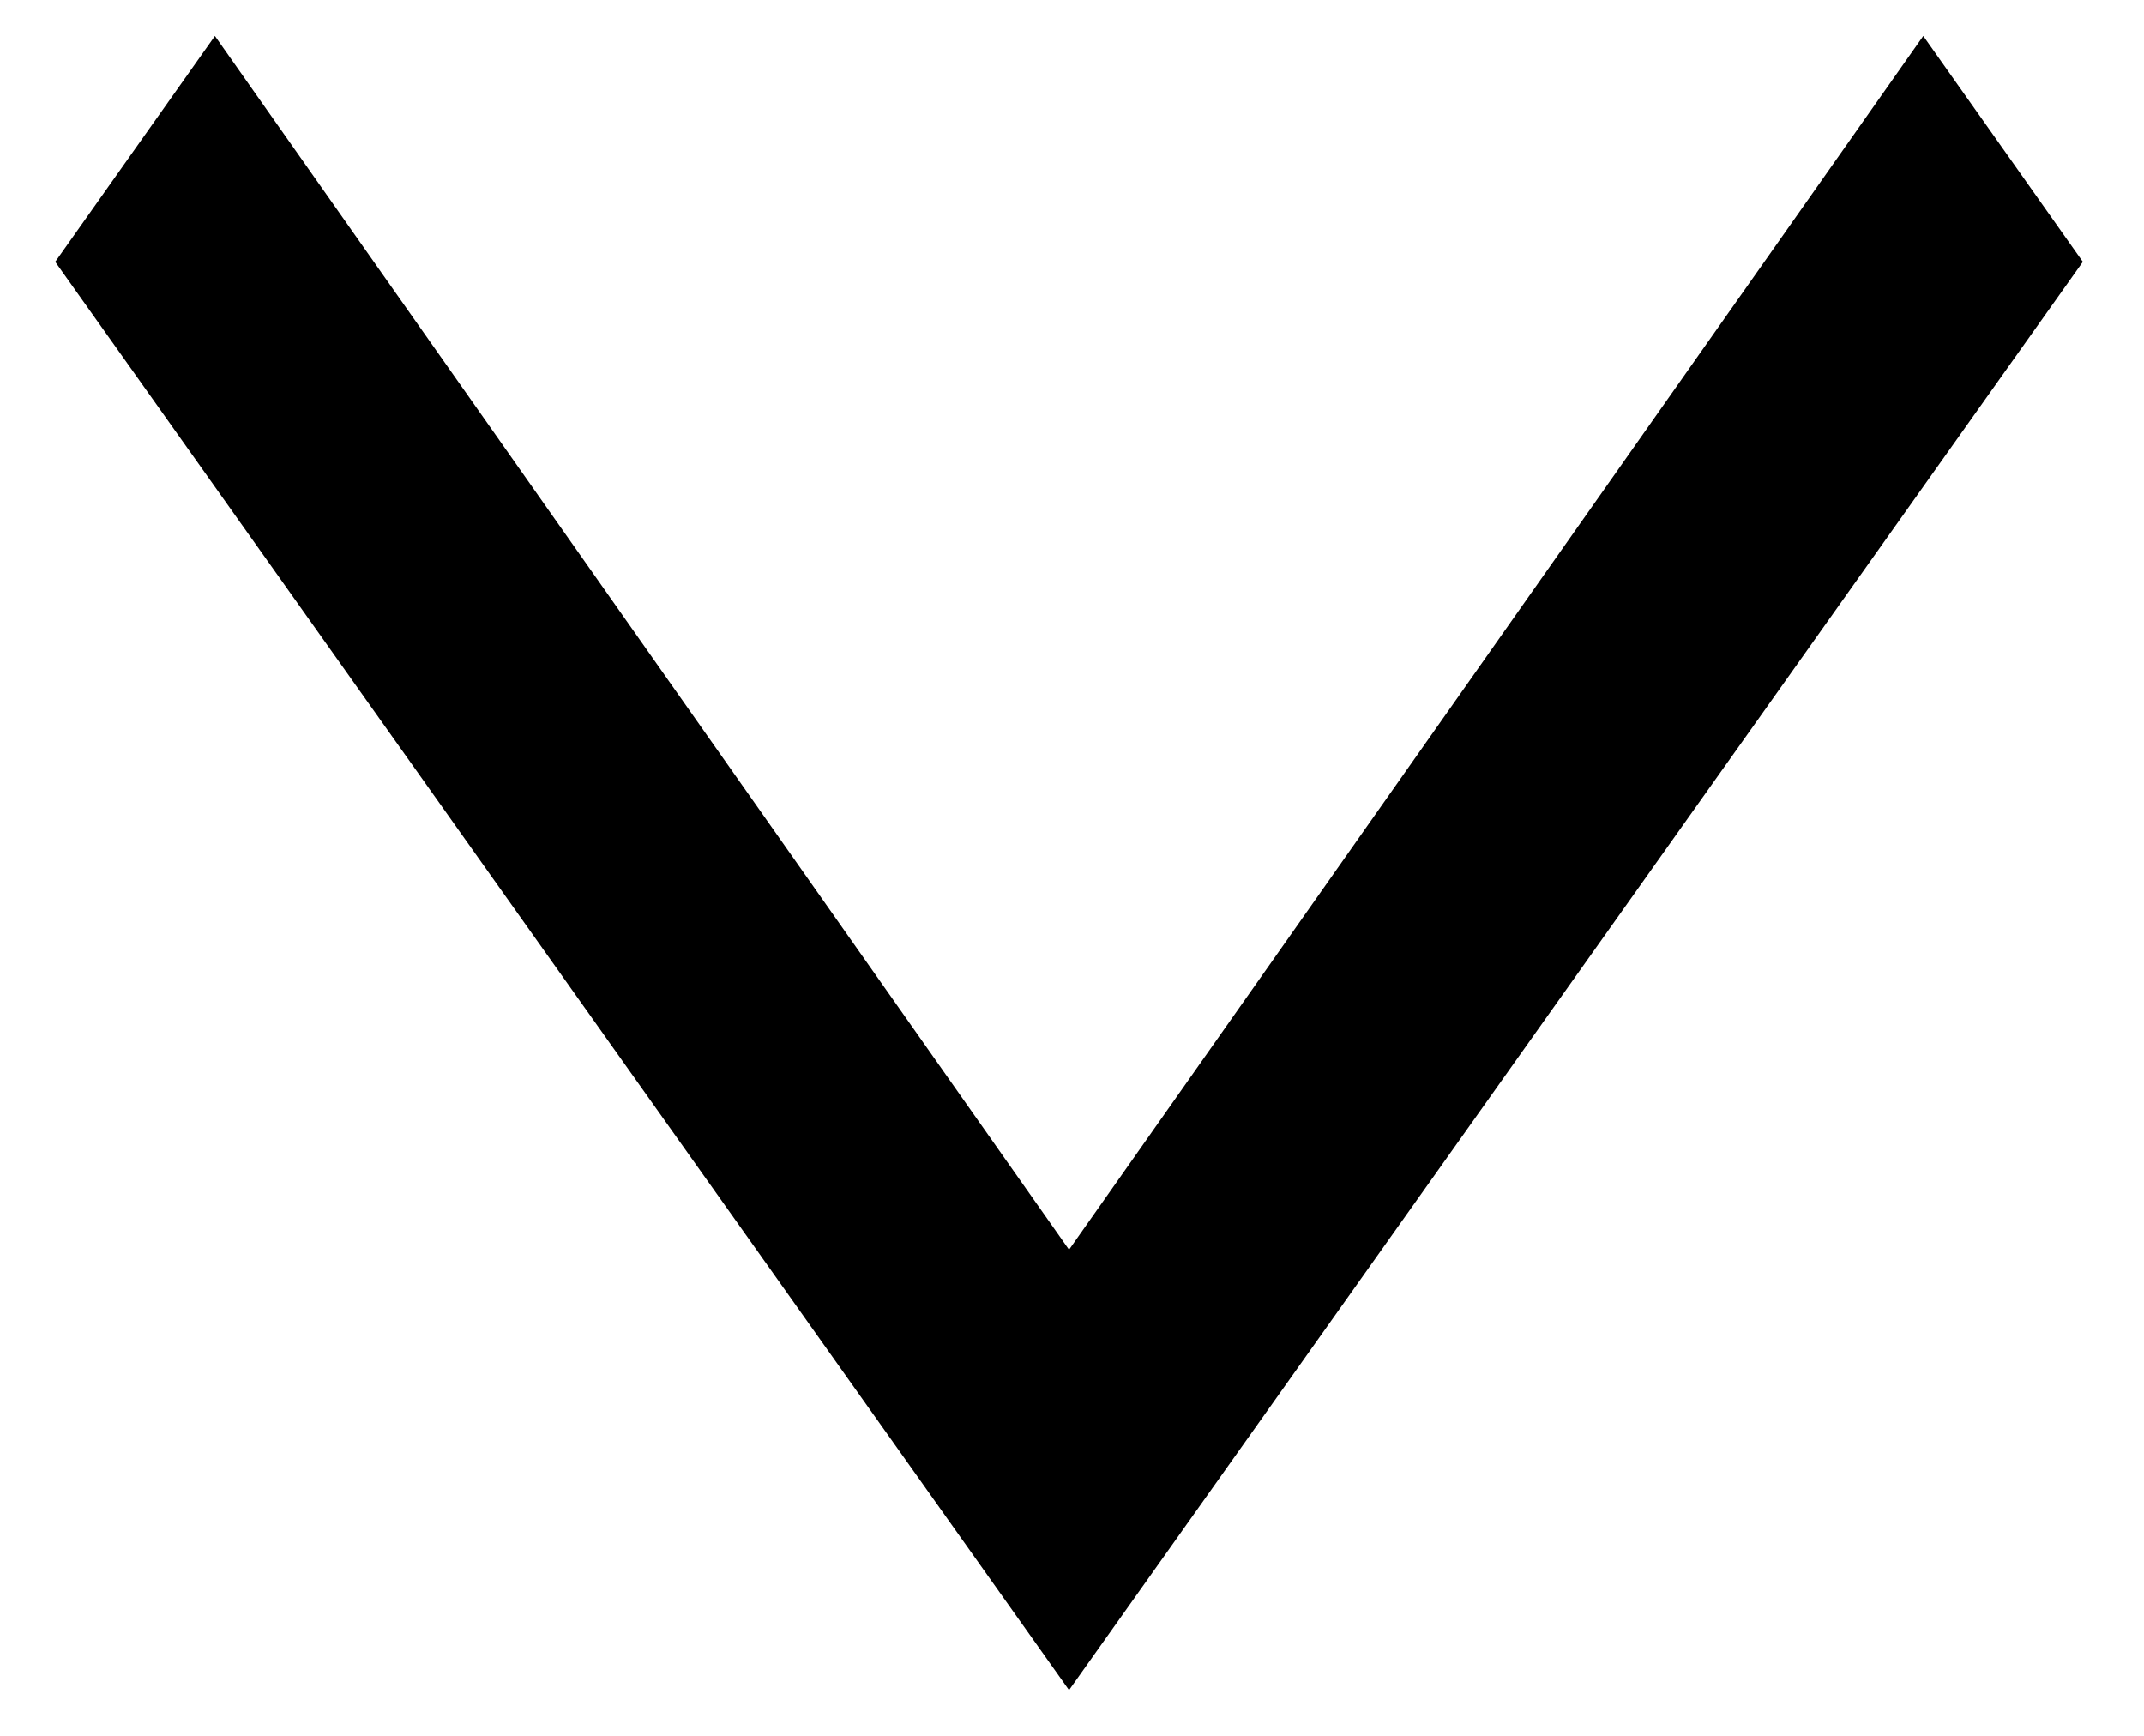
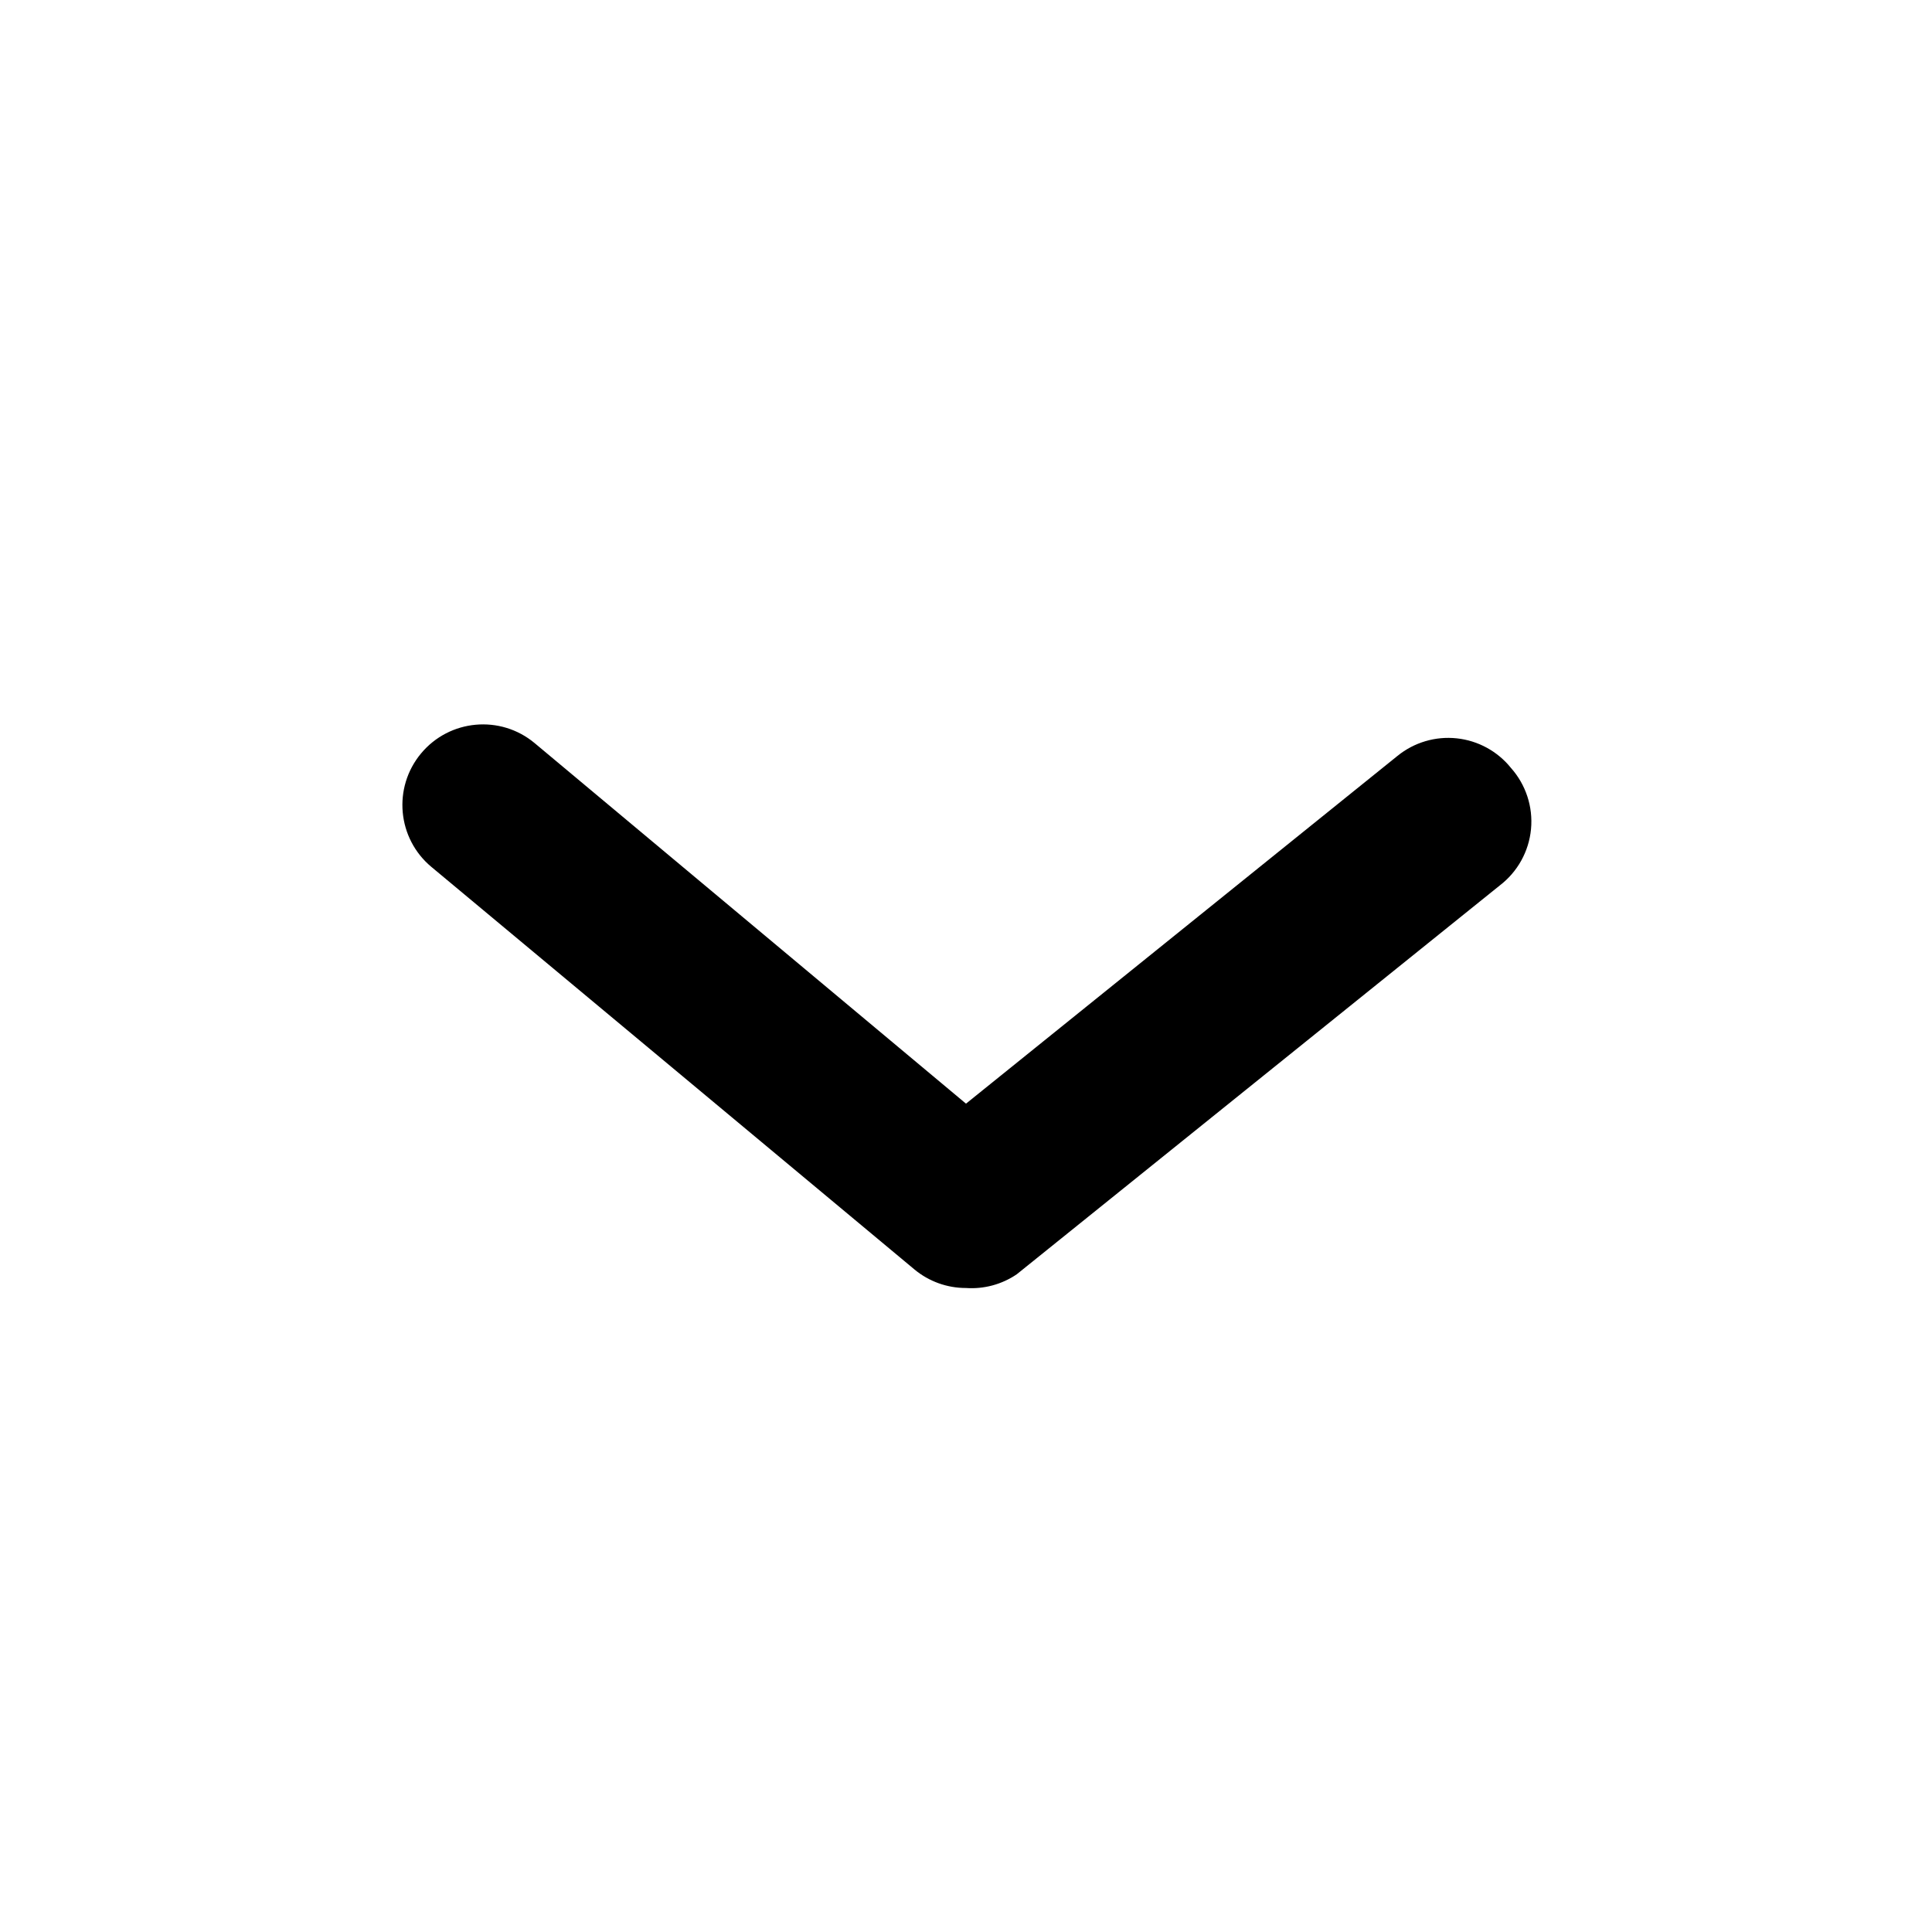
- <svg xmlns="http://www.w3.org/2000/svg" width="21" height="17" viewBox="0 0 21 17" fill="none">
-   <path d="M20.401 2.564L10.471 16.552L0.541 2.564L2.105 0.352L10.471 12.239L18.838 0.352L20.401 2.564Z" fill="black" />
+ <svg xmlns="http://www.w3.org/2000/svg" viewBox="0 0 24 24">
+   <g data-name="Layer 2">
+     <g data-name="arrow-ios-downward">
+       <rect width="24" height="24" opacity="0" />
+       <path d="M12 16a1 1 0 0 1-.64-.23l-6-5a1 1 0 1 1 1.28-1.54L12 13.71l5.36-4.32a1 1 0 0 1 1.41.15 1 1 0 0 1-.14 1.46l-6 4.83A1 1 0 0 1 12 16z" />
+     </g>
+   </g>
</svg>
